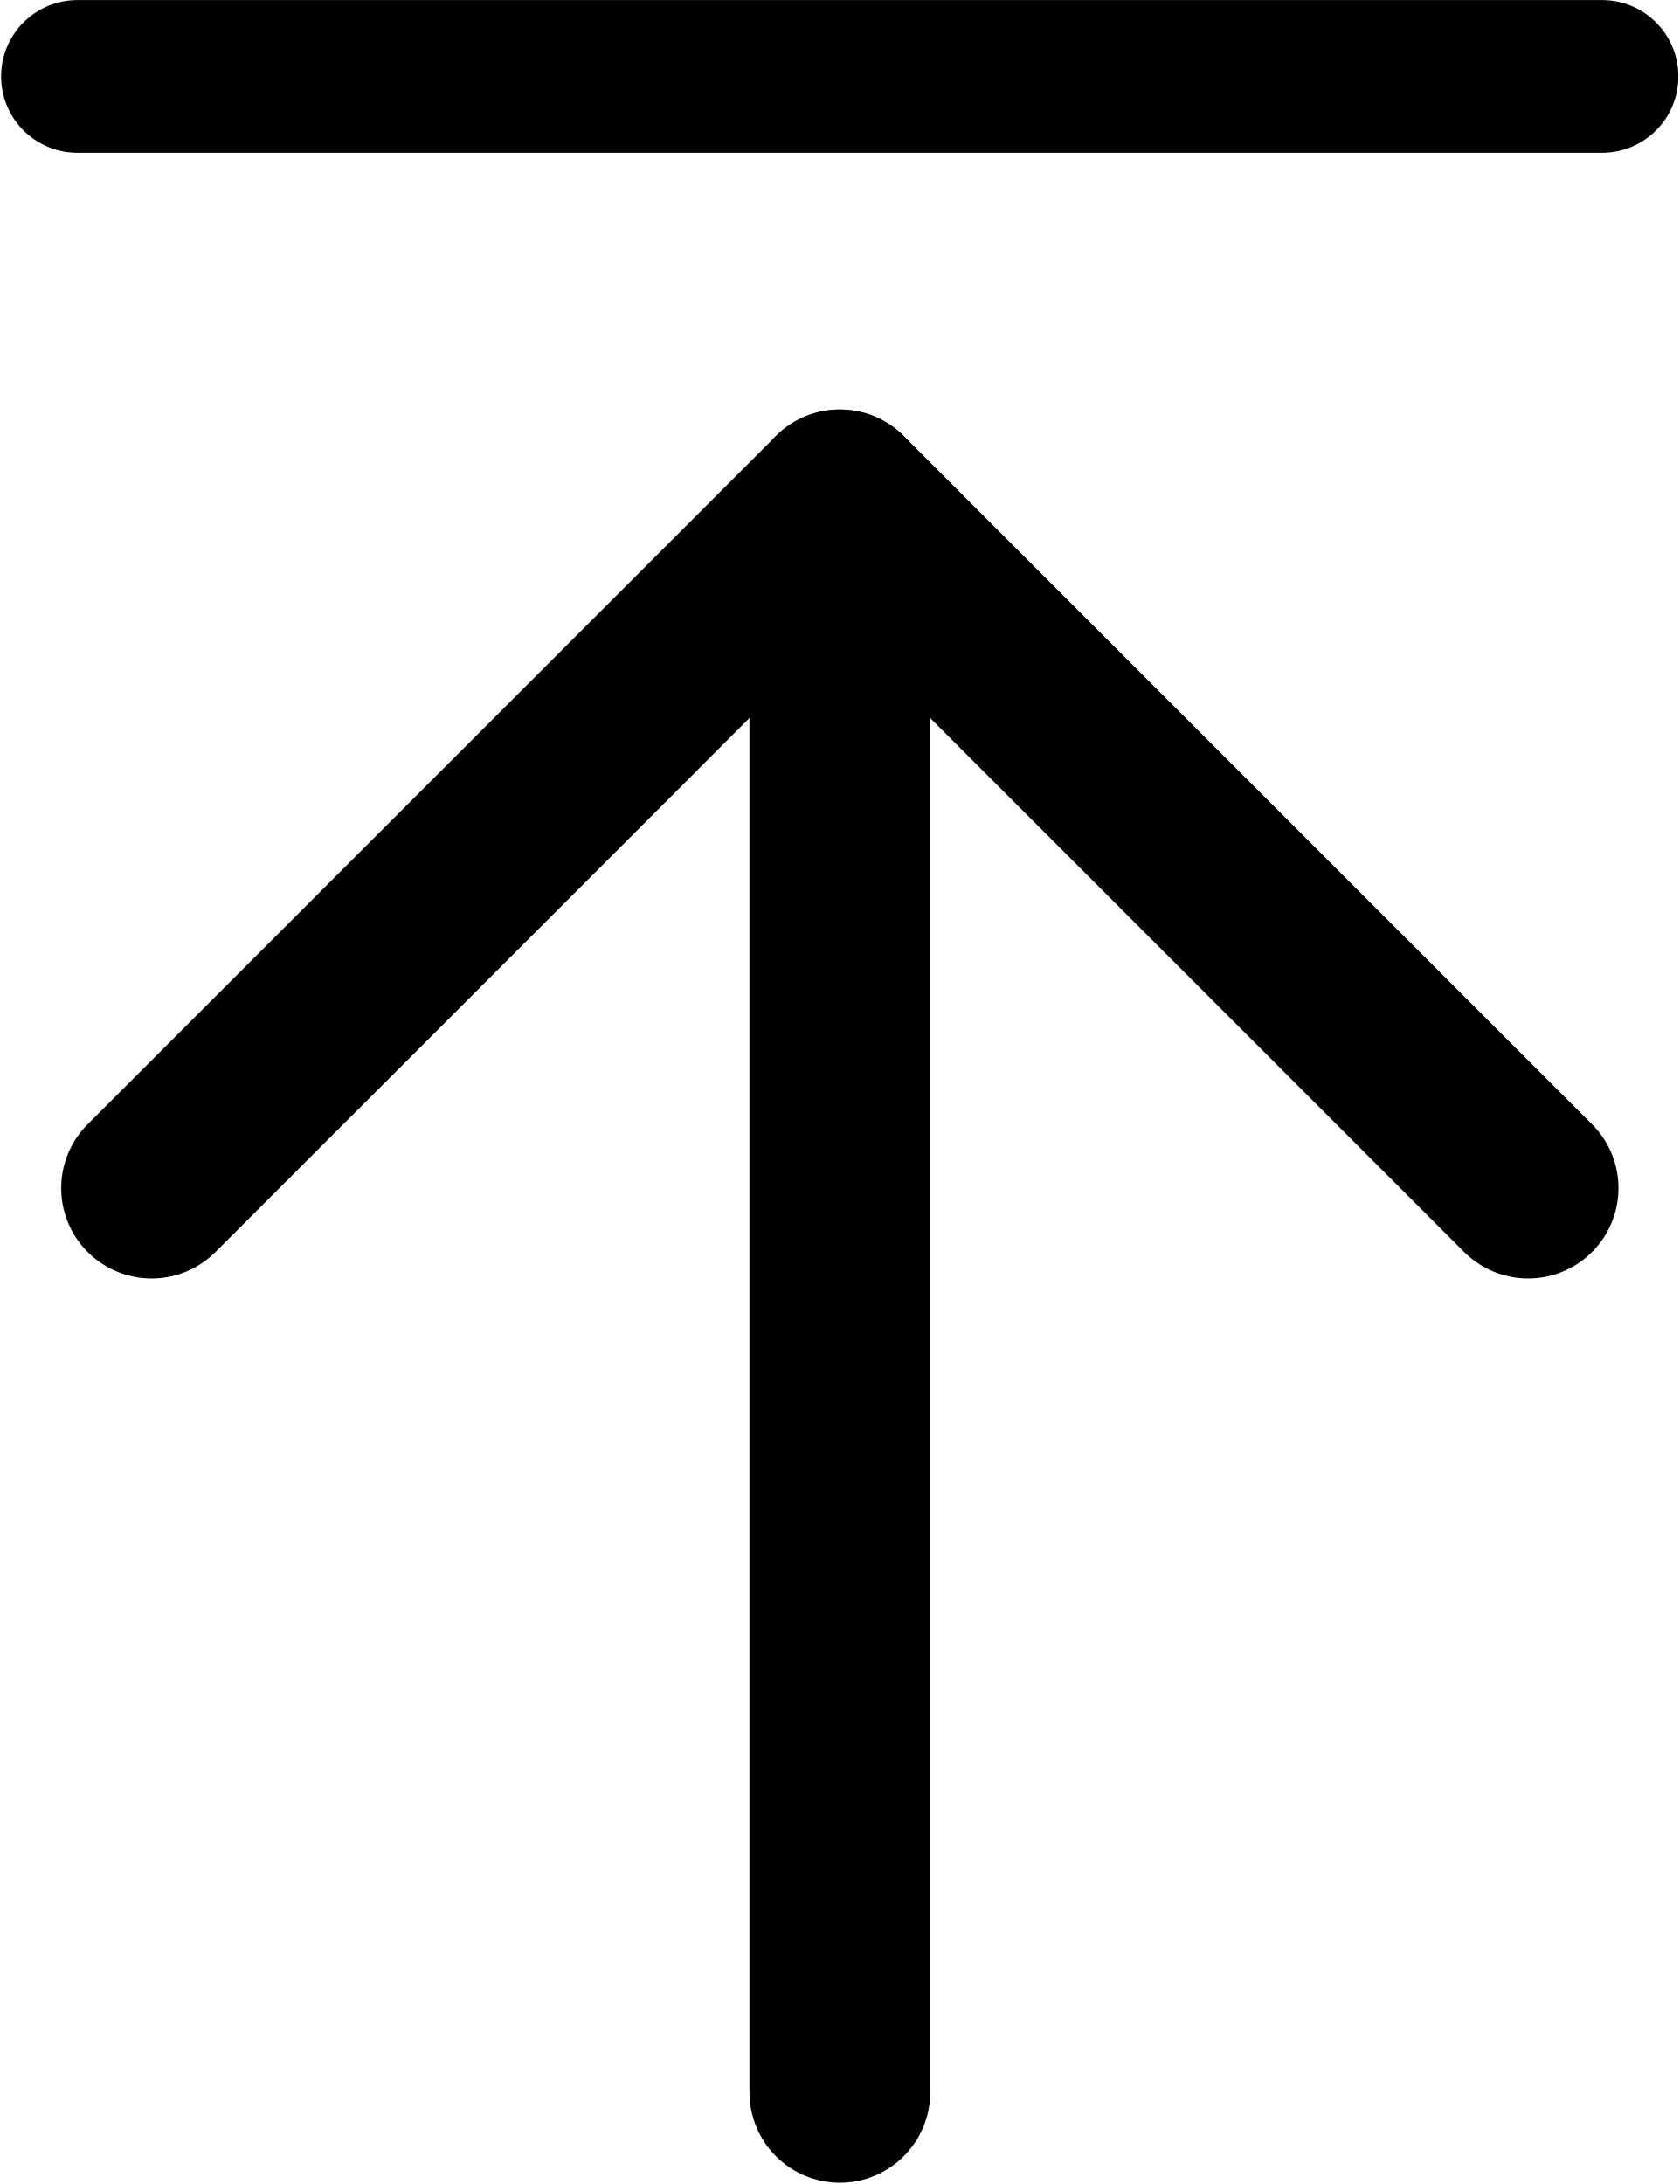
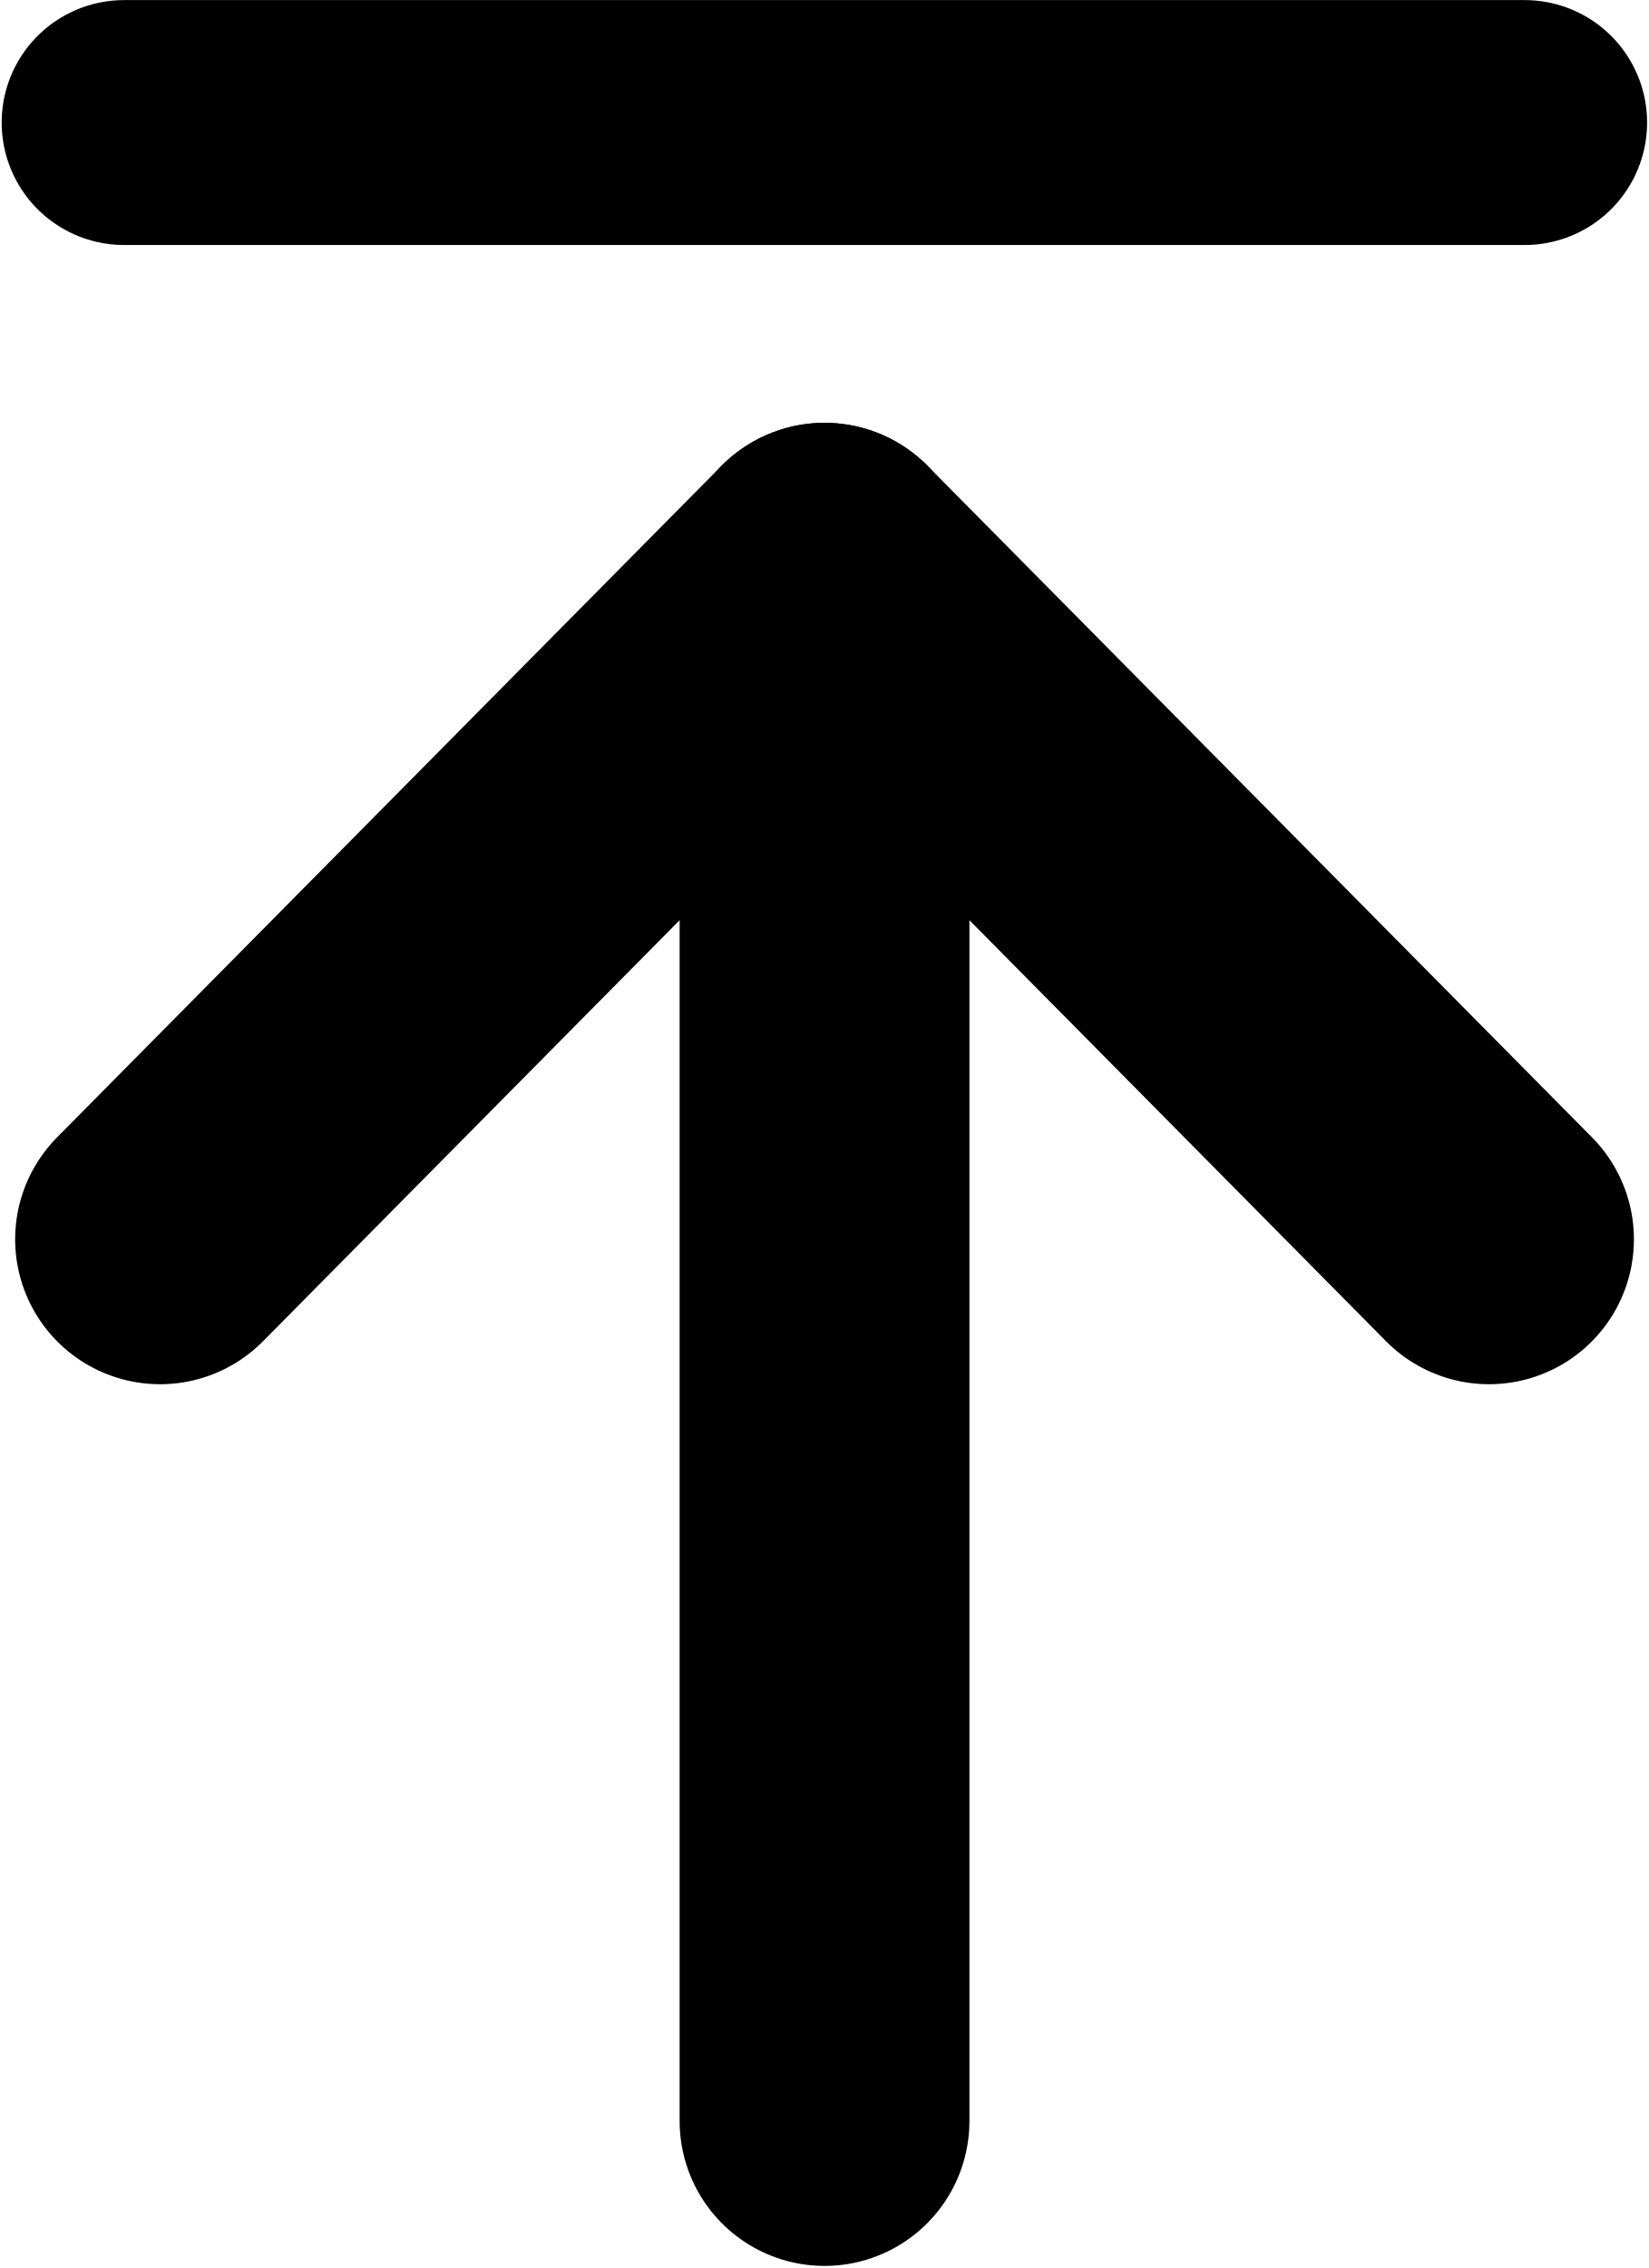
- <svg xmlns="http://www.w3.org/2000/svg" width="9.293" height="12.084" viewBox="0 0 9.293 12.084" version="1.1" id="svg8">
+ <svg xmlns="http://www.w3.org/2000/svg" width="5.69" height="7.825" viewBox="0 0 5.69 7.825" version="1.1" id="svg8">
  <defs id="defs2" />
-   <g id="layer1" transform="translate(-13.88041,-294.5532)">
-     <path style="fill:none;stroke:#000000;stroke-width:1;stroke-linecap:round;stroke-linejoin:miter;stroke-miterlimit:4;stroke-dasharray:none;stroke-opacity:1" d="m 18.527,297.664 v 8.466" id="path833" />
-     <path style="fill:none;stroke:#000000;stroke-width:0.845;stroke-linecap:round;stroke-linejoin:miter;stroke-miterlimit:4;stroke-dasharray:none;stroke-opacity:1" d="m 14.309,294.976 h 8.435" id="path837" />
-     <path style="fill:none;stroke:#000000;stroke-width:1;stroke-linecap:round;stroke-linejoin:miter;stroke-miterlimit:4;stroke-dasharray:none;stroke-opacity:1" d="m 18.527,297.319 -3.808,3.808" id="path839" />
-     <path id="path841" d="m 18.527,297.319 3.808,3.808" style="fill:none;stroke:#000000;stroke-width:1;stroke-linecap:round;stroke-linejoin:miter;stroke-miterlimit:4;stroke-dasharray:none;stroke-opacity:1" />
+   <g id="layer1" transform="translate(-15.68173,-296.5532)">
+     <path style="fill:none;stroke:#000000;stroke-width:1;stroke-linecap:round;stroke-linejoin:miter;stroke-miterlimit:4;stroke-dasharray:none;stroke-opacity:1" d="m 18.527,298.721 v 5.15" id="path833" />
+     <path style="fill:none;stroke:#000000;stroke-width:0.845;stroke-linecap:round;stroke-linejoin:miter;stroke-miterlimit:4;stroke-dasharray:none;stroke-opacity:1" d="m 16.11,296.976 h 4.833" id="path837" />
+     <path style="fill:none;stroke:#000000;stroke-width:1;stroke-linecap:round;stroke-linejoin:miter;stroke-miterlimit:4;stroke-dasharray:none;stroke-opacity:1" d="m 18.527,298.512 -2.293,2.317" id="path839" />
+     <path id="path841" d="m 18.527,298.512 2.293,2.317" style="fill:none;stroke:#000000;stroke-width:1;stroke-linecap:round;stroke-linejoin:miter;stroke-miterlimit:4;stroke-dasharray:none;stroke-opacity:1" />
  </g>
</svg>
